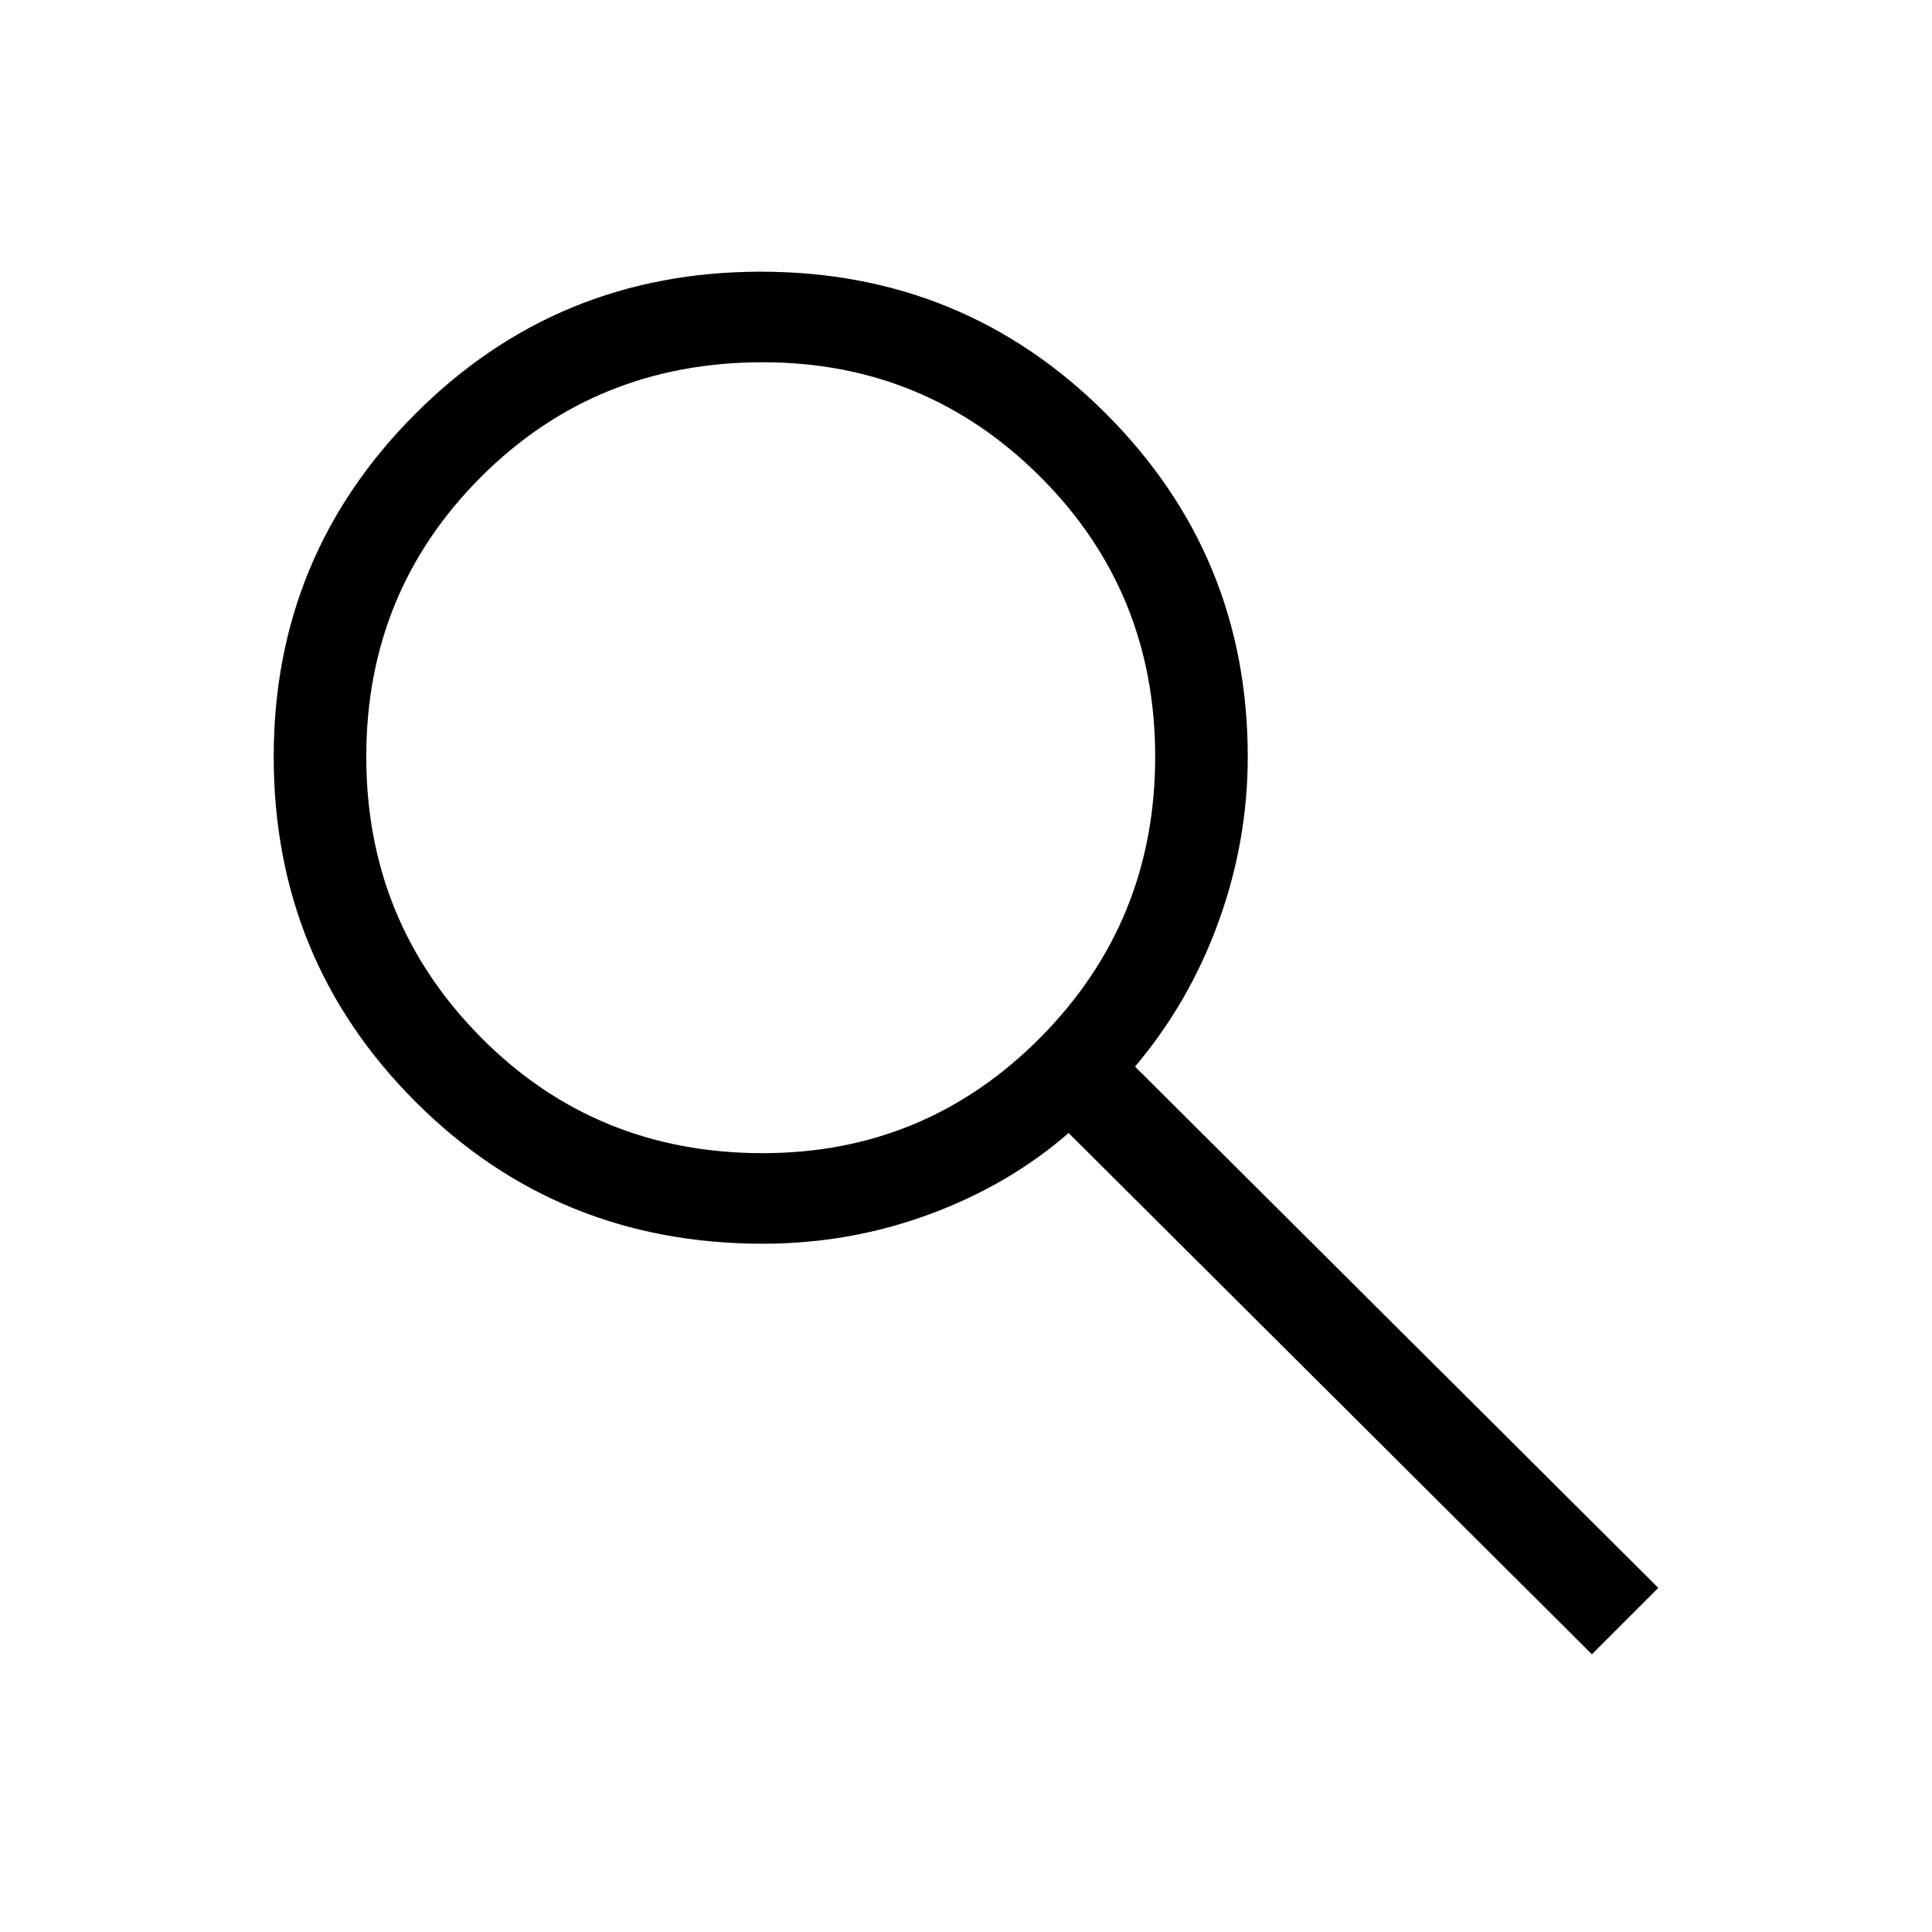
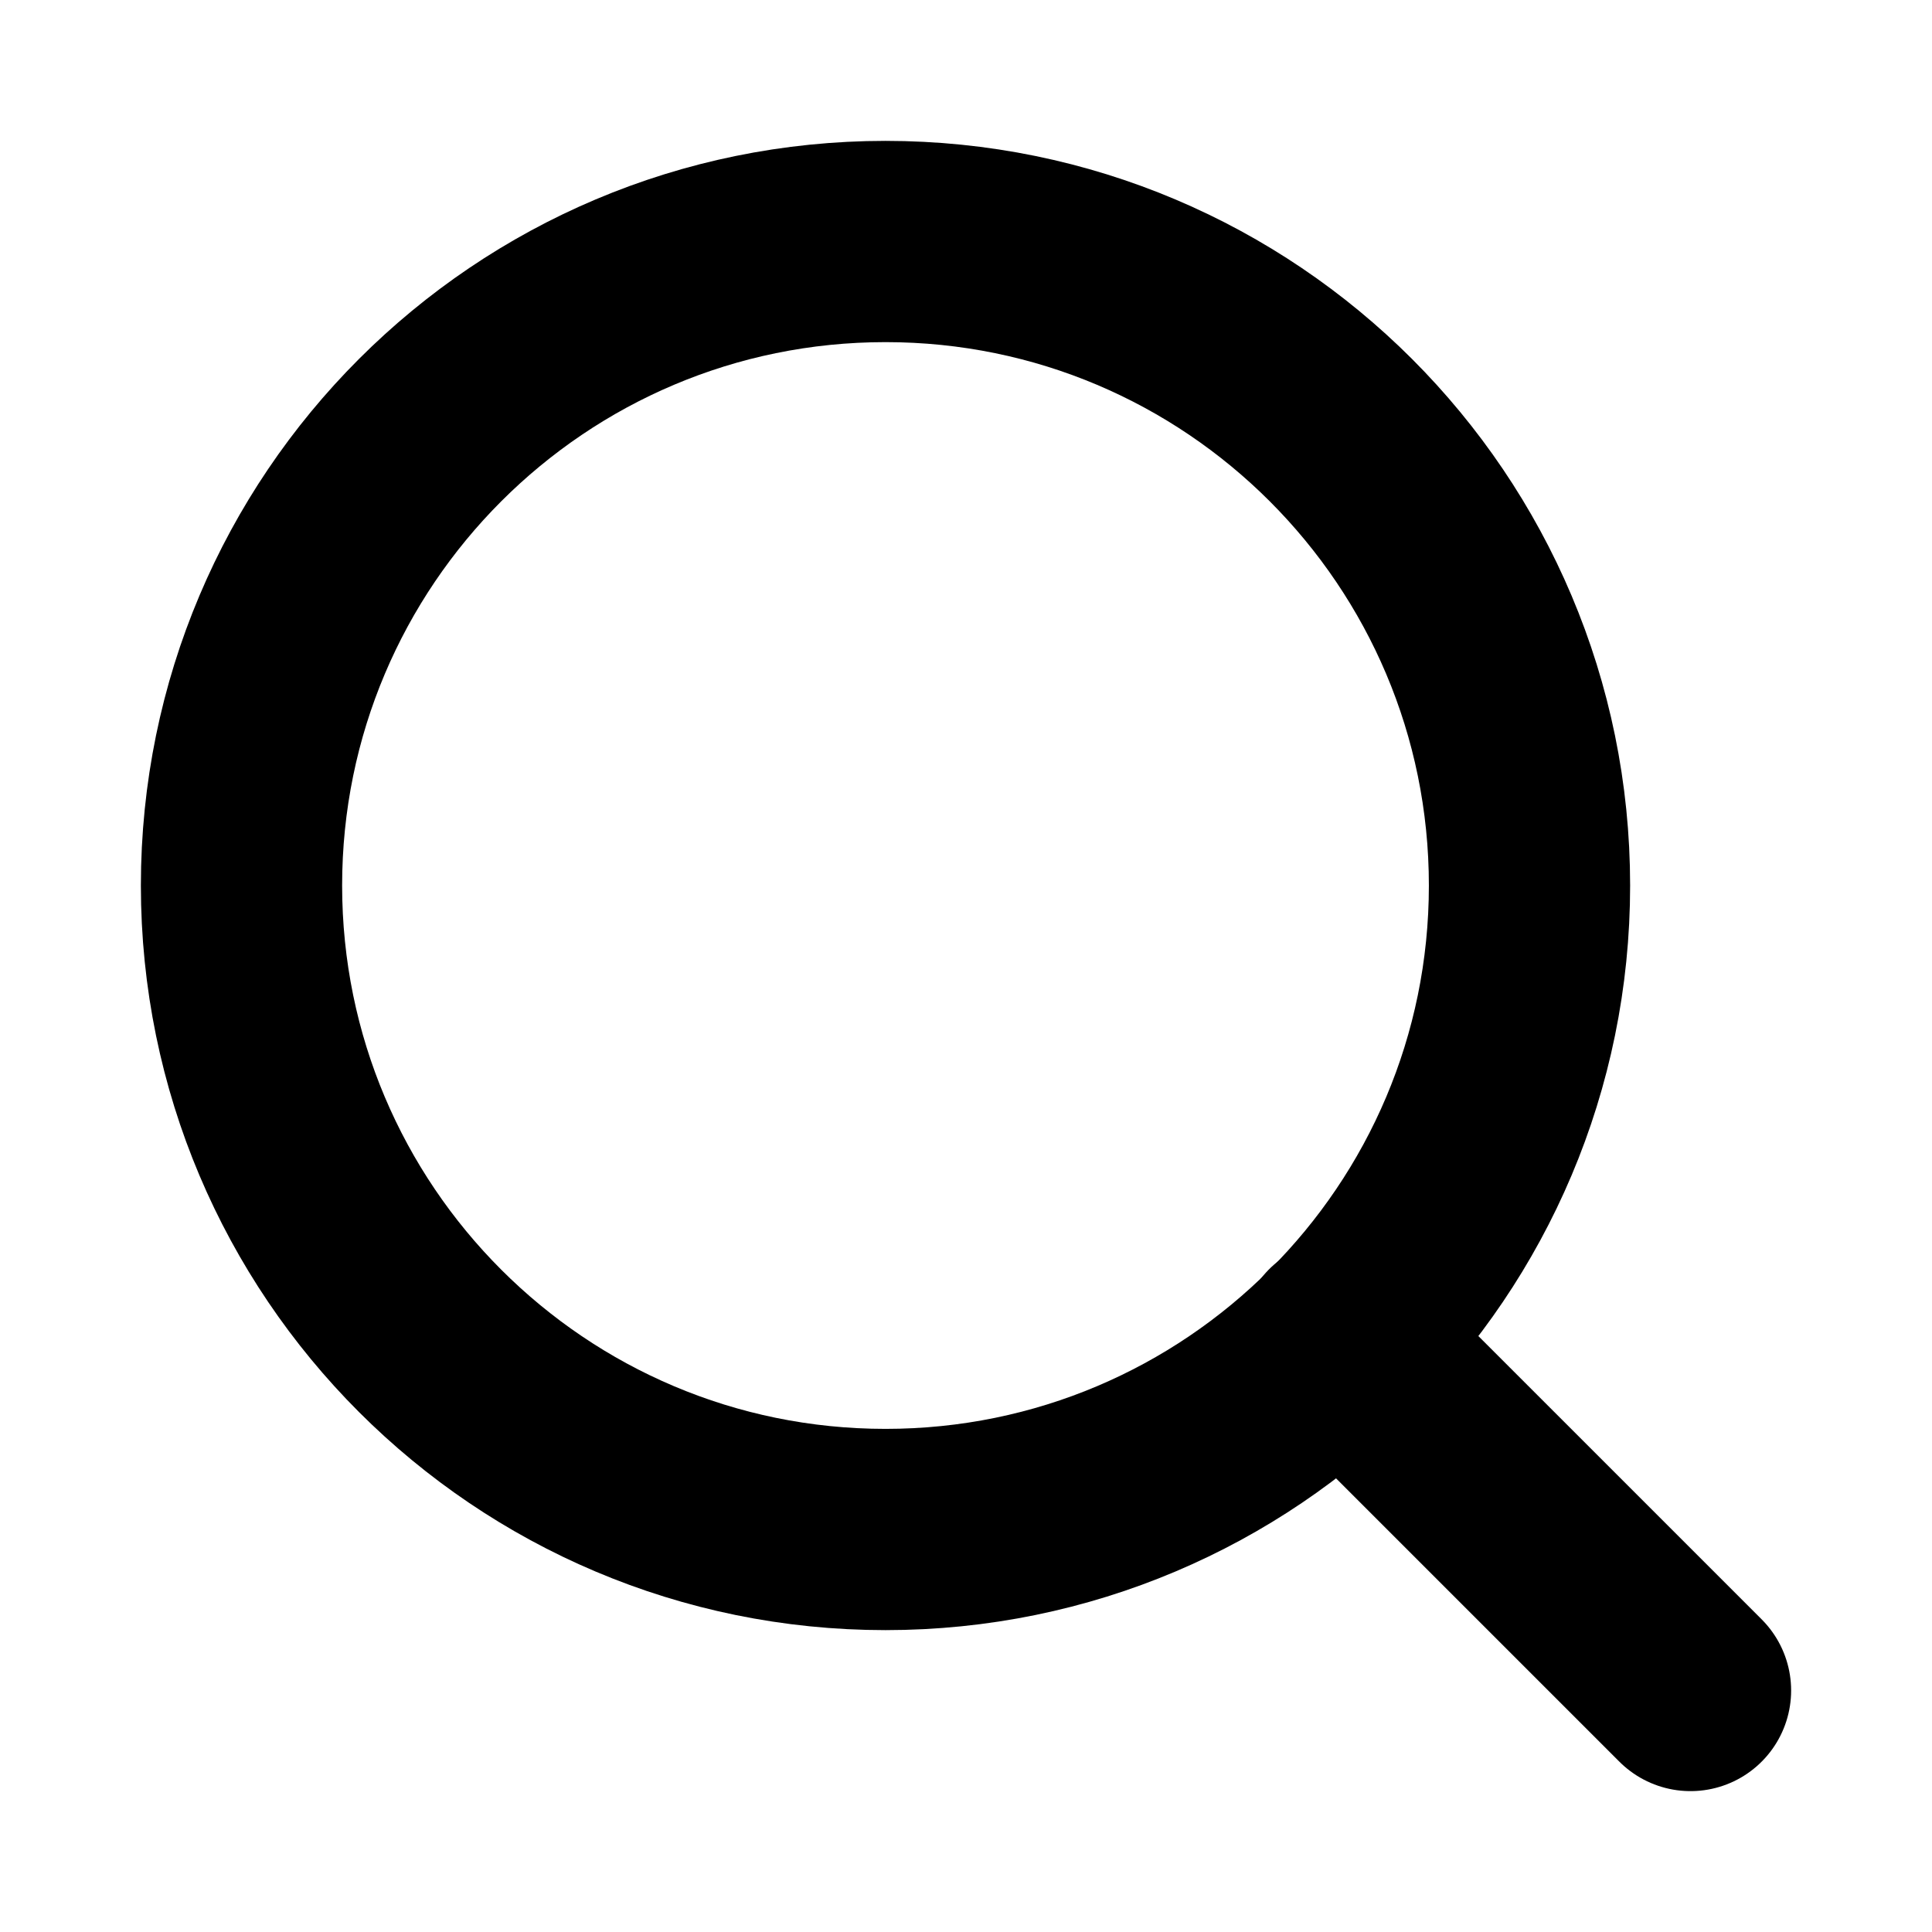
- <svg xmlns="http://www.w3.org/2000/svg" height="48" width="48">
-   <path d="m39.55 41.1-13-12.95q-1.5 1.3-3.475 2.025-1.975.725-4.125.725-5.1 0-8.625-3.525Q6.8 23.85 6.8 18.8q0-5 3.525-8.525Q13.85 6.75 18.9 6.75q5.05 0 8.575 3.525Q31 13.8 31 18.8q0 2.1-.725 4.1-.725 2-2.075 3.6l13 12.95Zm-20.6-12.45q4.05 0 6.9-2.875Q28.7 22.9 28.7 18.8t-2.85-6.95Q23 9 18.95 9q-4.15 0-7 2.85Q9.1 14.7 9.1 18.8t2.85 6.975q2.85 2.875 7 2.875Z" />
+ <svg xmlns="http://www.w3.org/2000/svg" width="40" height="40" viewBox="0 0 24 24" fill="none" stroke="currentColor" stroke-width="2.5" stroke-linecap="round" stroke-linejoin="round" class="feather feather-search">
+   <circle cx="11" cy="11" r="8" />
+   <line x1="21" y1="21" x2="16.65" y2="16.65" />
</svg>
